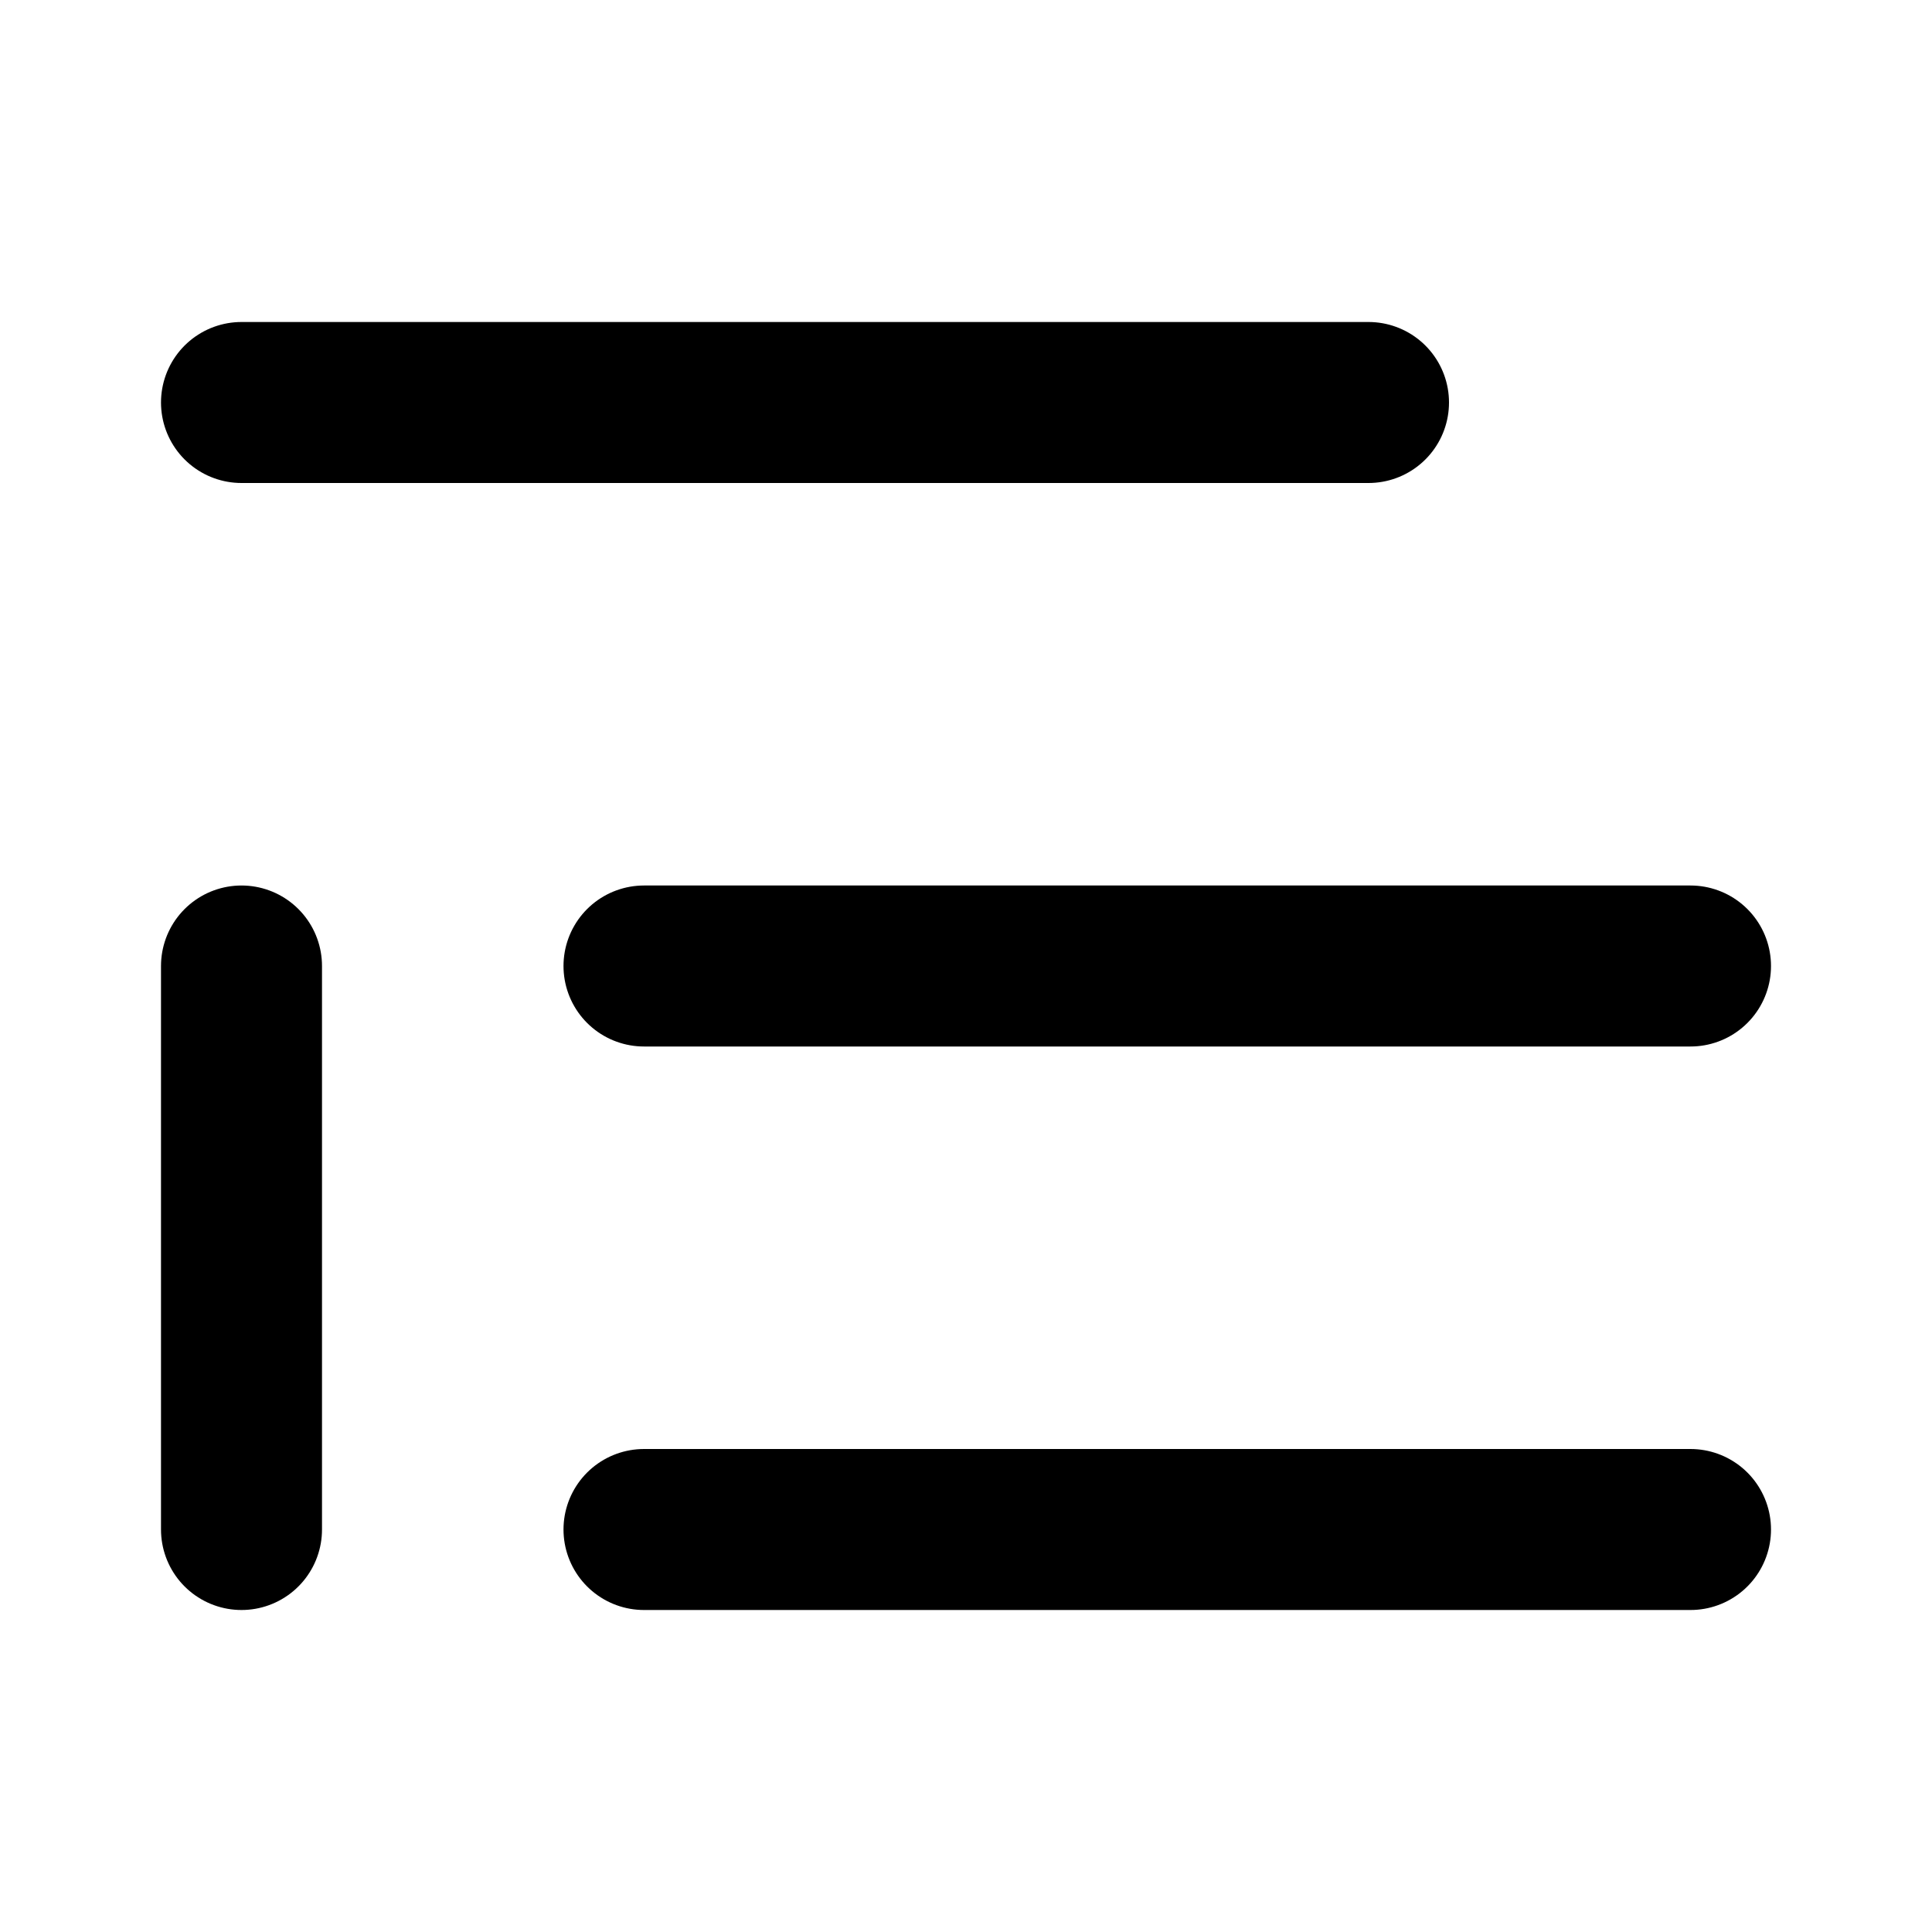
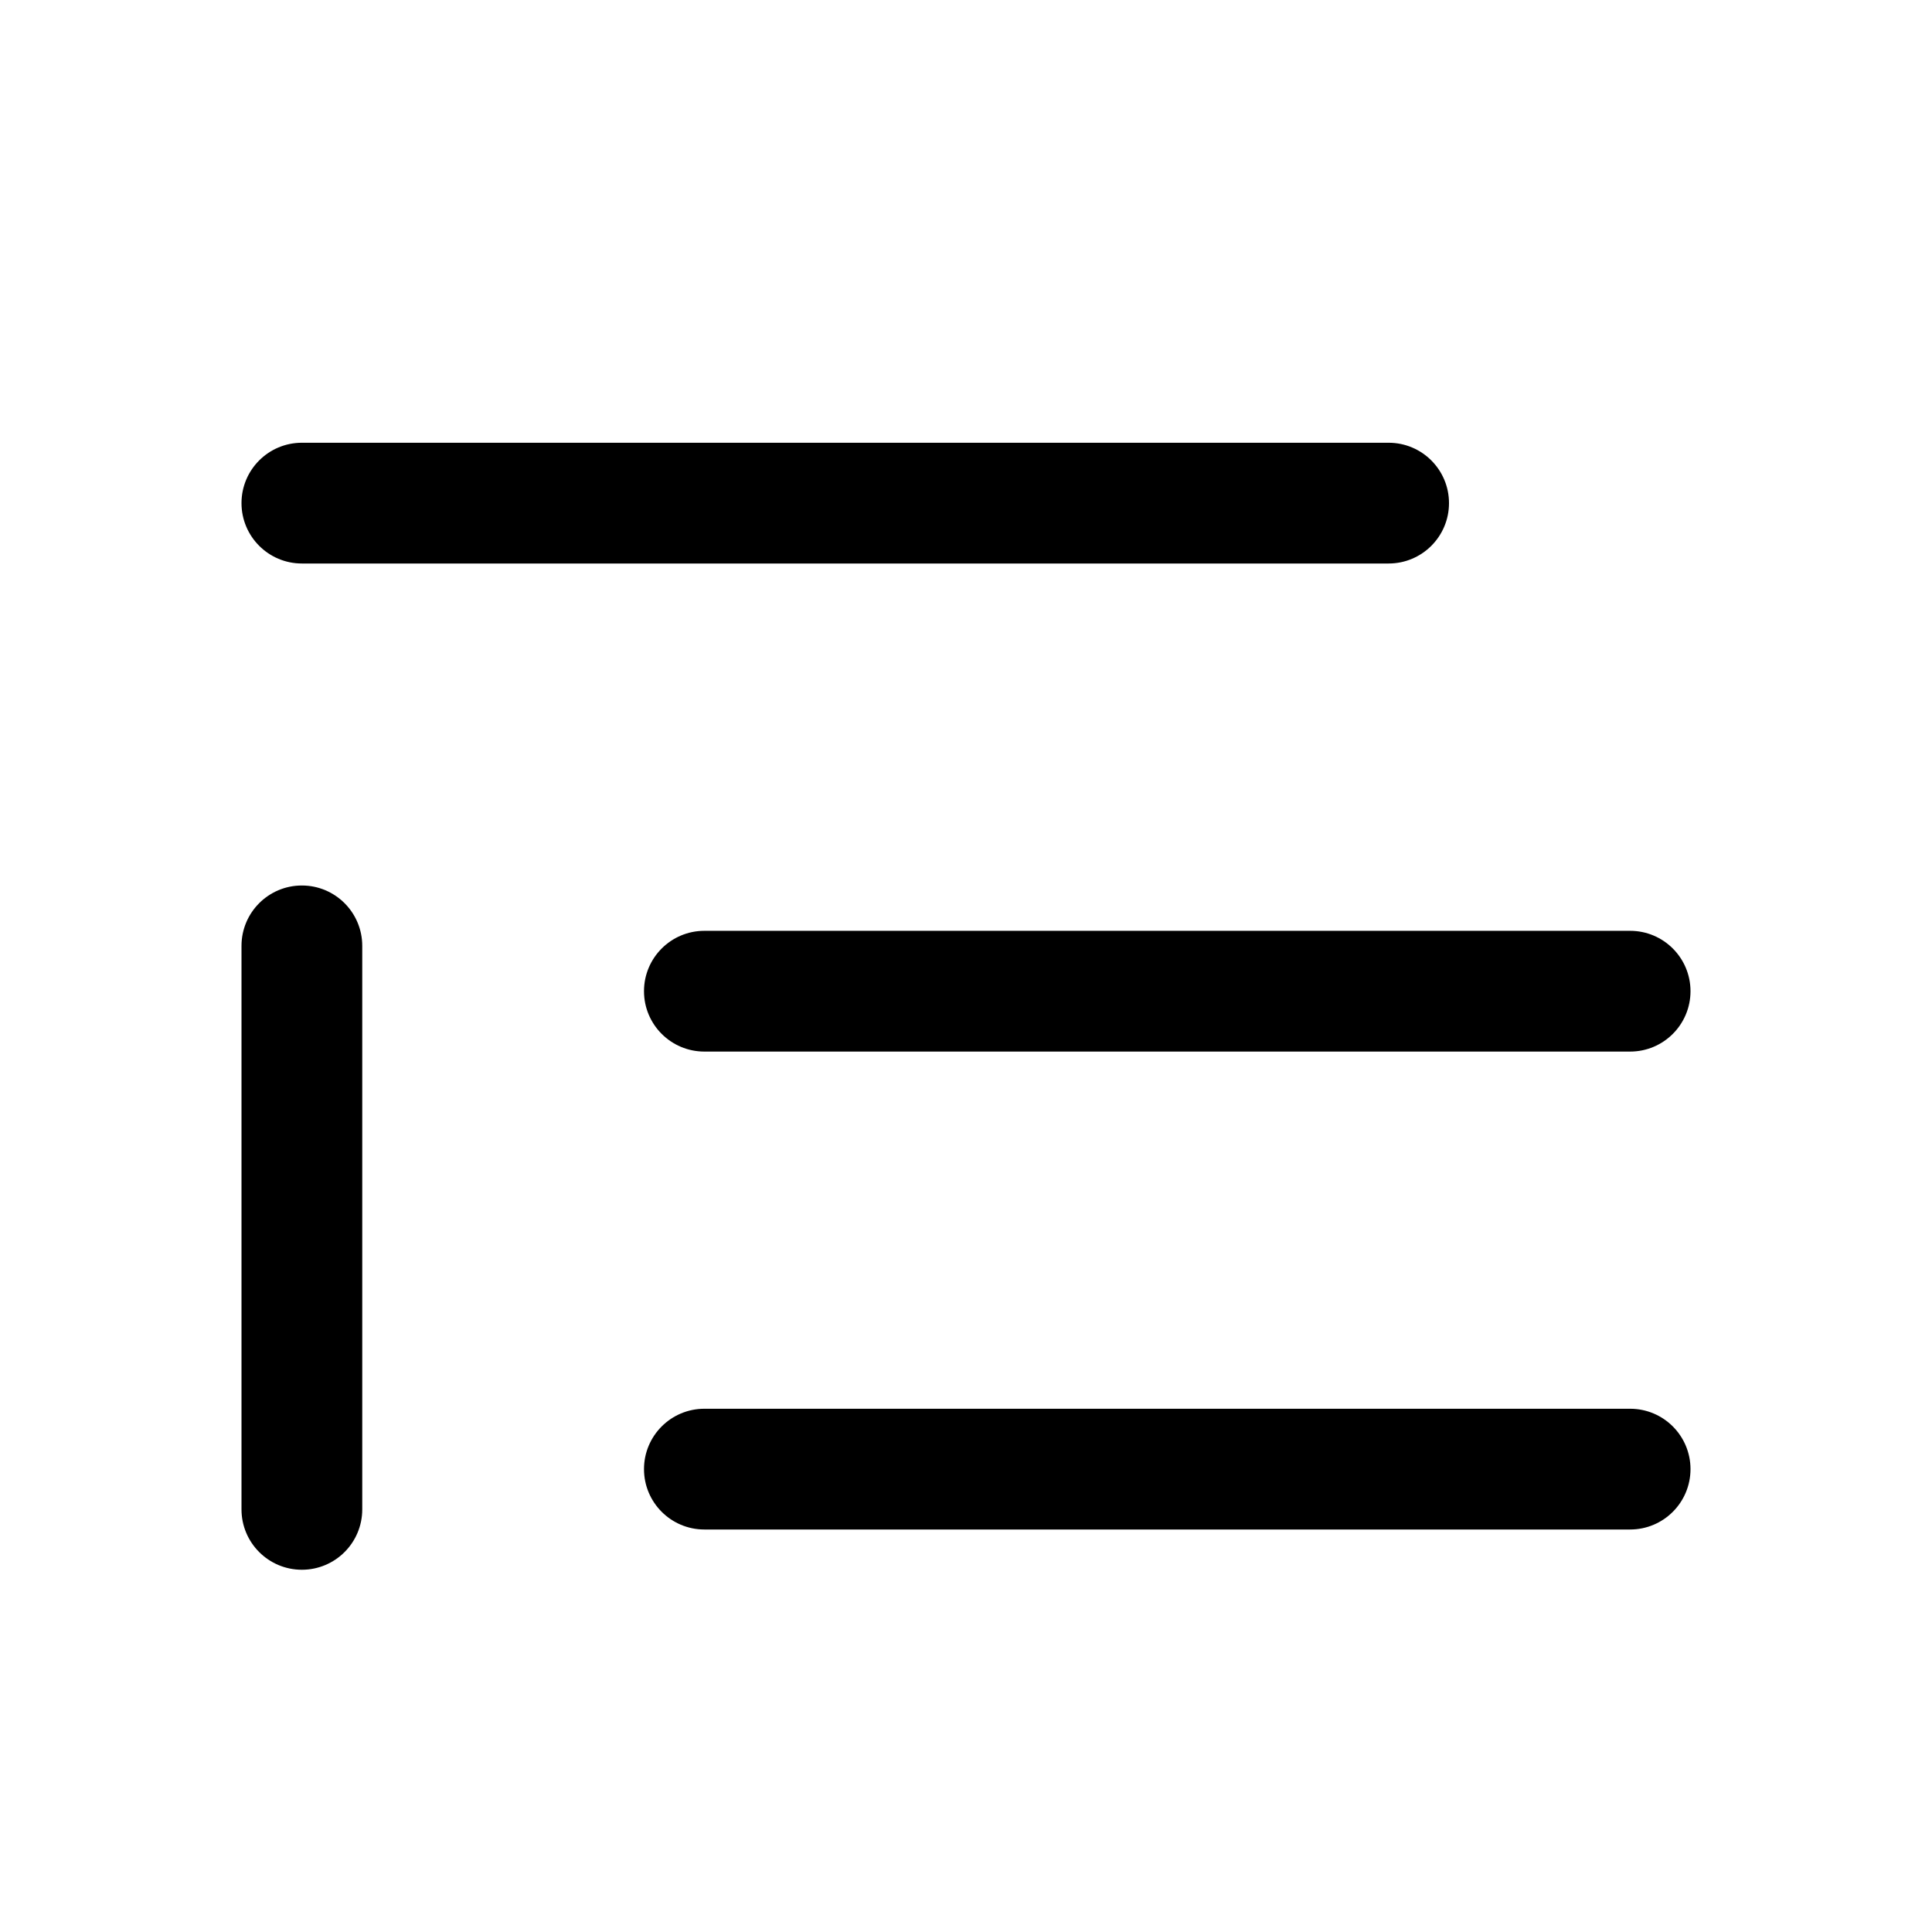
- <svg xmlns="http://www.w3.org/2000/svg" width="24" height="24" viewBox="0 0 24 24" fill="none" stroke="currentColor" stroke-width="2" stroke-linecap="round" stroke-linejoin="round" class="lucide lucide-text-quote-icon lucide-text-quote">
-   <path d="M17 5H3" />
-   <path d="M21 12H8" />
-   <path d="M21 19H8" />
-   <path d="M3 12v7" />
+ <svg xmlns="http://www.w3.org/2000/svg" width="1em" height="1em" viewBox="0 0 24 24">
+   <path d="M3 6.25a.75.75 0 0 1 .75-.75h13.5a.75.75 0 0 1 0 1.5H3.75A.75.75 0 0 1 3 6.25m5 6.063a.75.75 0 0 1 .75-.75h11.5a.75.75 0 0 1 0 1.5H8.75a.75.75 0 0 1-.75-.75m0 5.937a.75.75 0 0 1 .75-.75h11.5a.75.75 0 0 1 0 1.5H8.75a.75.75 0 0 1-.75-.75M3.75 11a.75.75 0 0 1 .75.75v7a.75.75 0 0 1-1.5 0v-7a.75.75 0 0 1 .75-.75" />
</svg>
